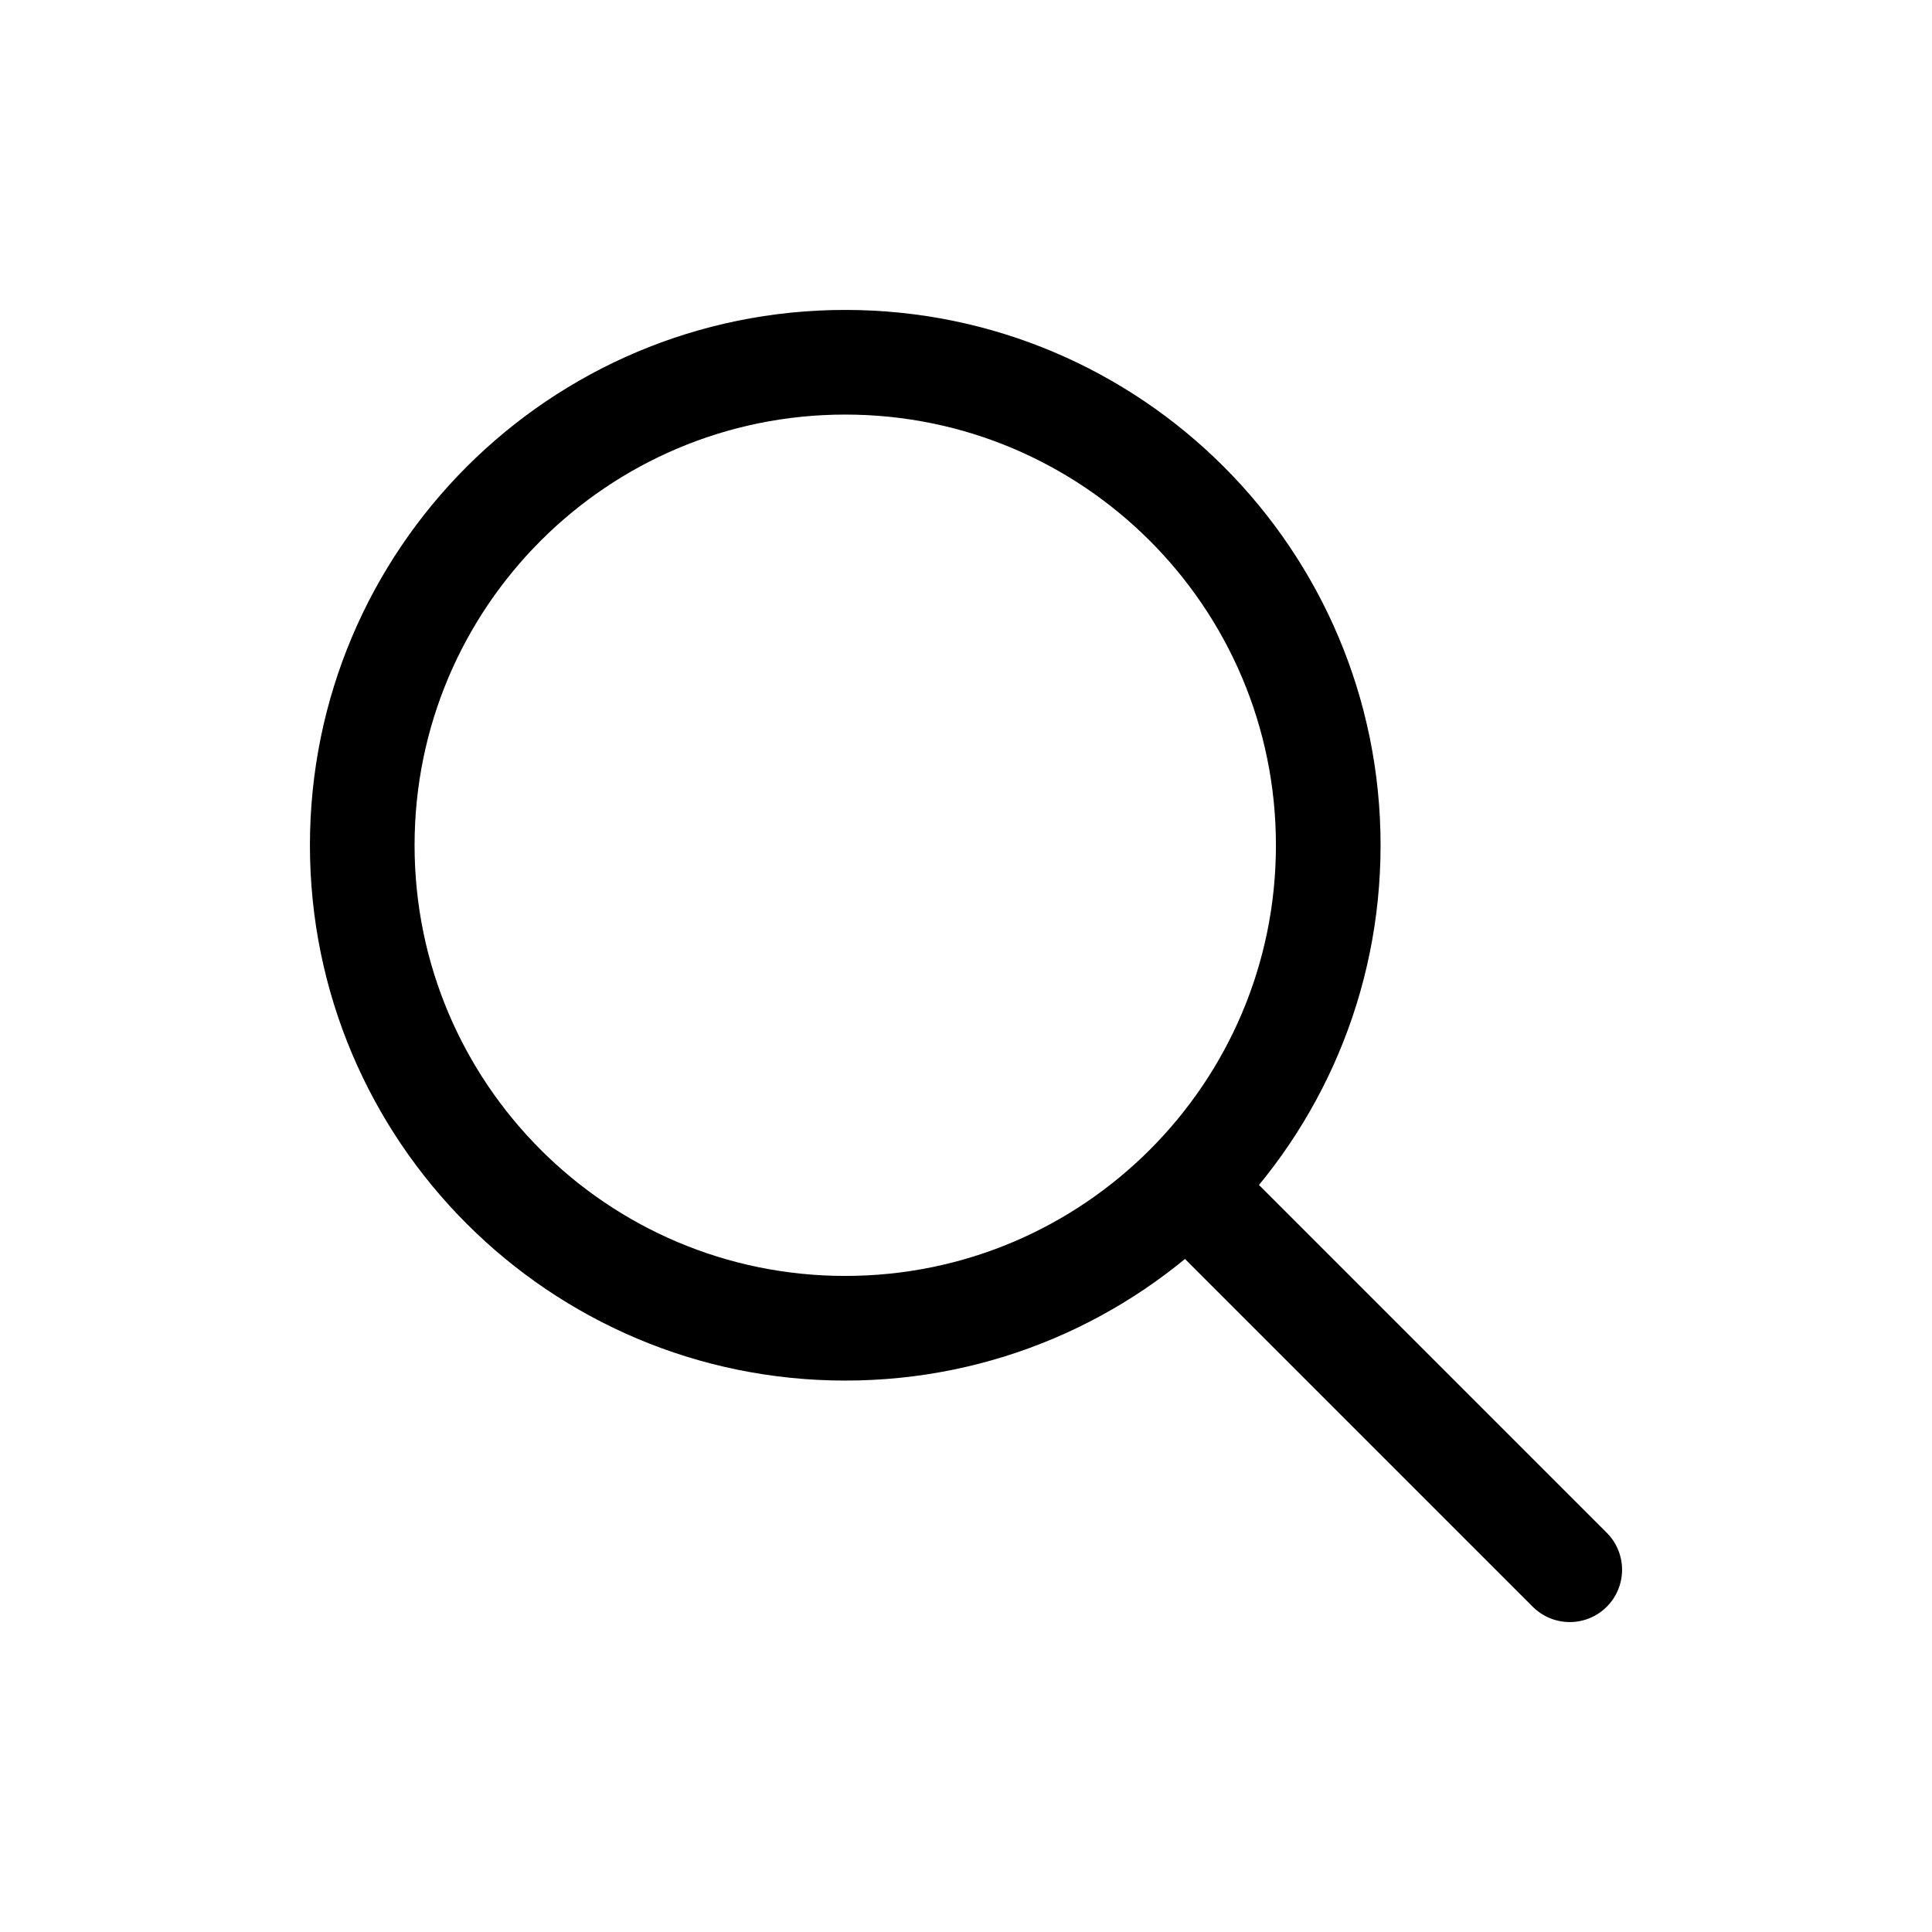
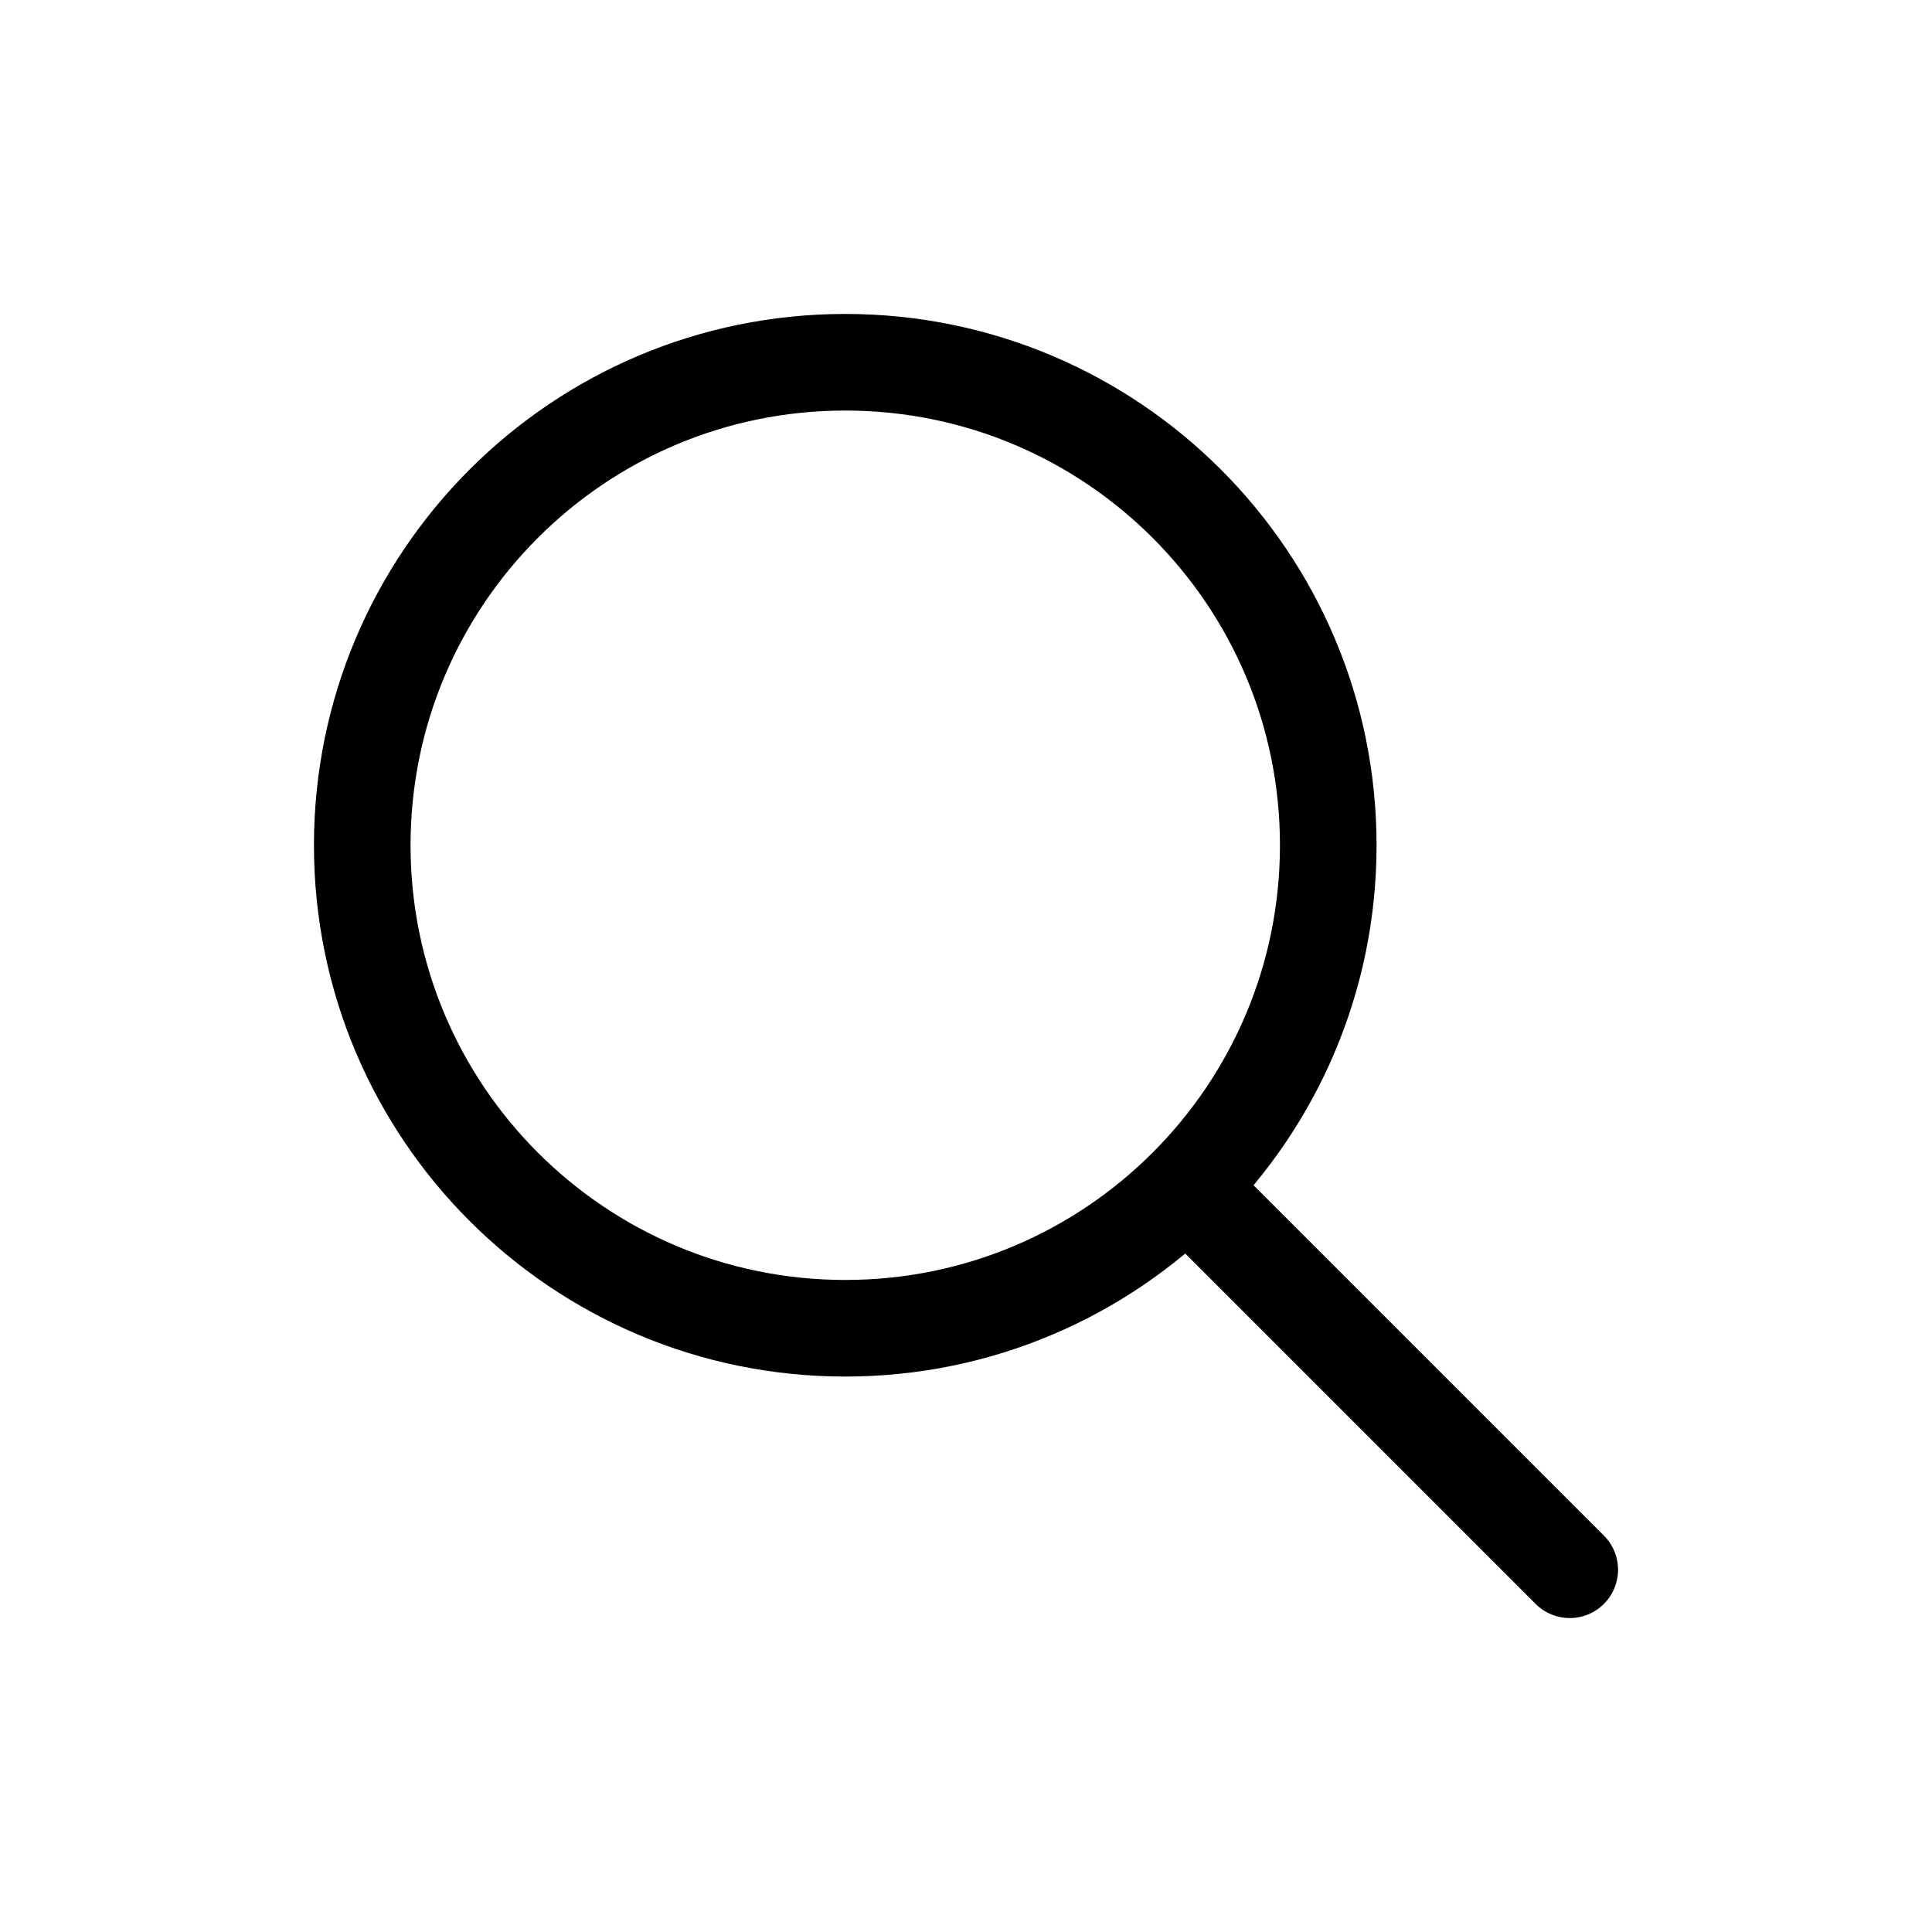
- <svg xmlns="http://www.w3.org/2000/svg" width="24" height="24" viewBox="0 0 24 24" fill="none" stroke="currentColor" stroke-width="1.3" stroke-linecap="round" stroke-linejoin="round">
+ <svg xmlns="http://www.w3.org/2000/svg" width="24" height="24" viewBox="0 0 24 24" fill="none" stroke="currentColor" stroke-width="1.2" stroke-linecap="round" stroke-linejoin="round">
  <circle cx="10.5" cy="10.5" r="6" />
  <path d="M14.8 14.8L19.5 19.5" />
</svg>
